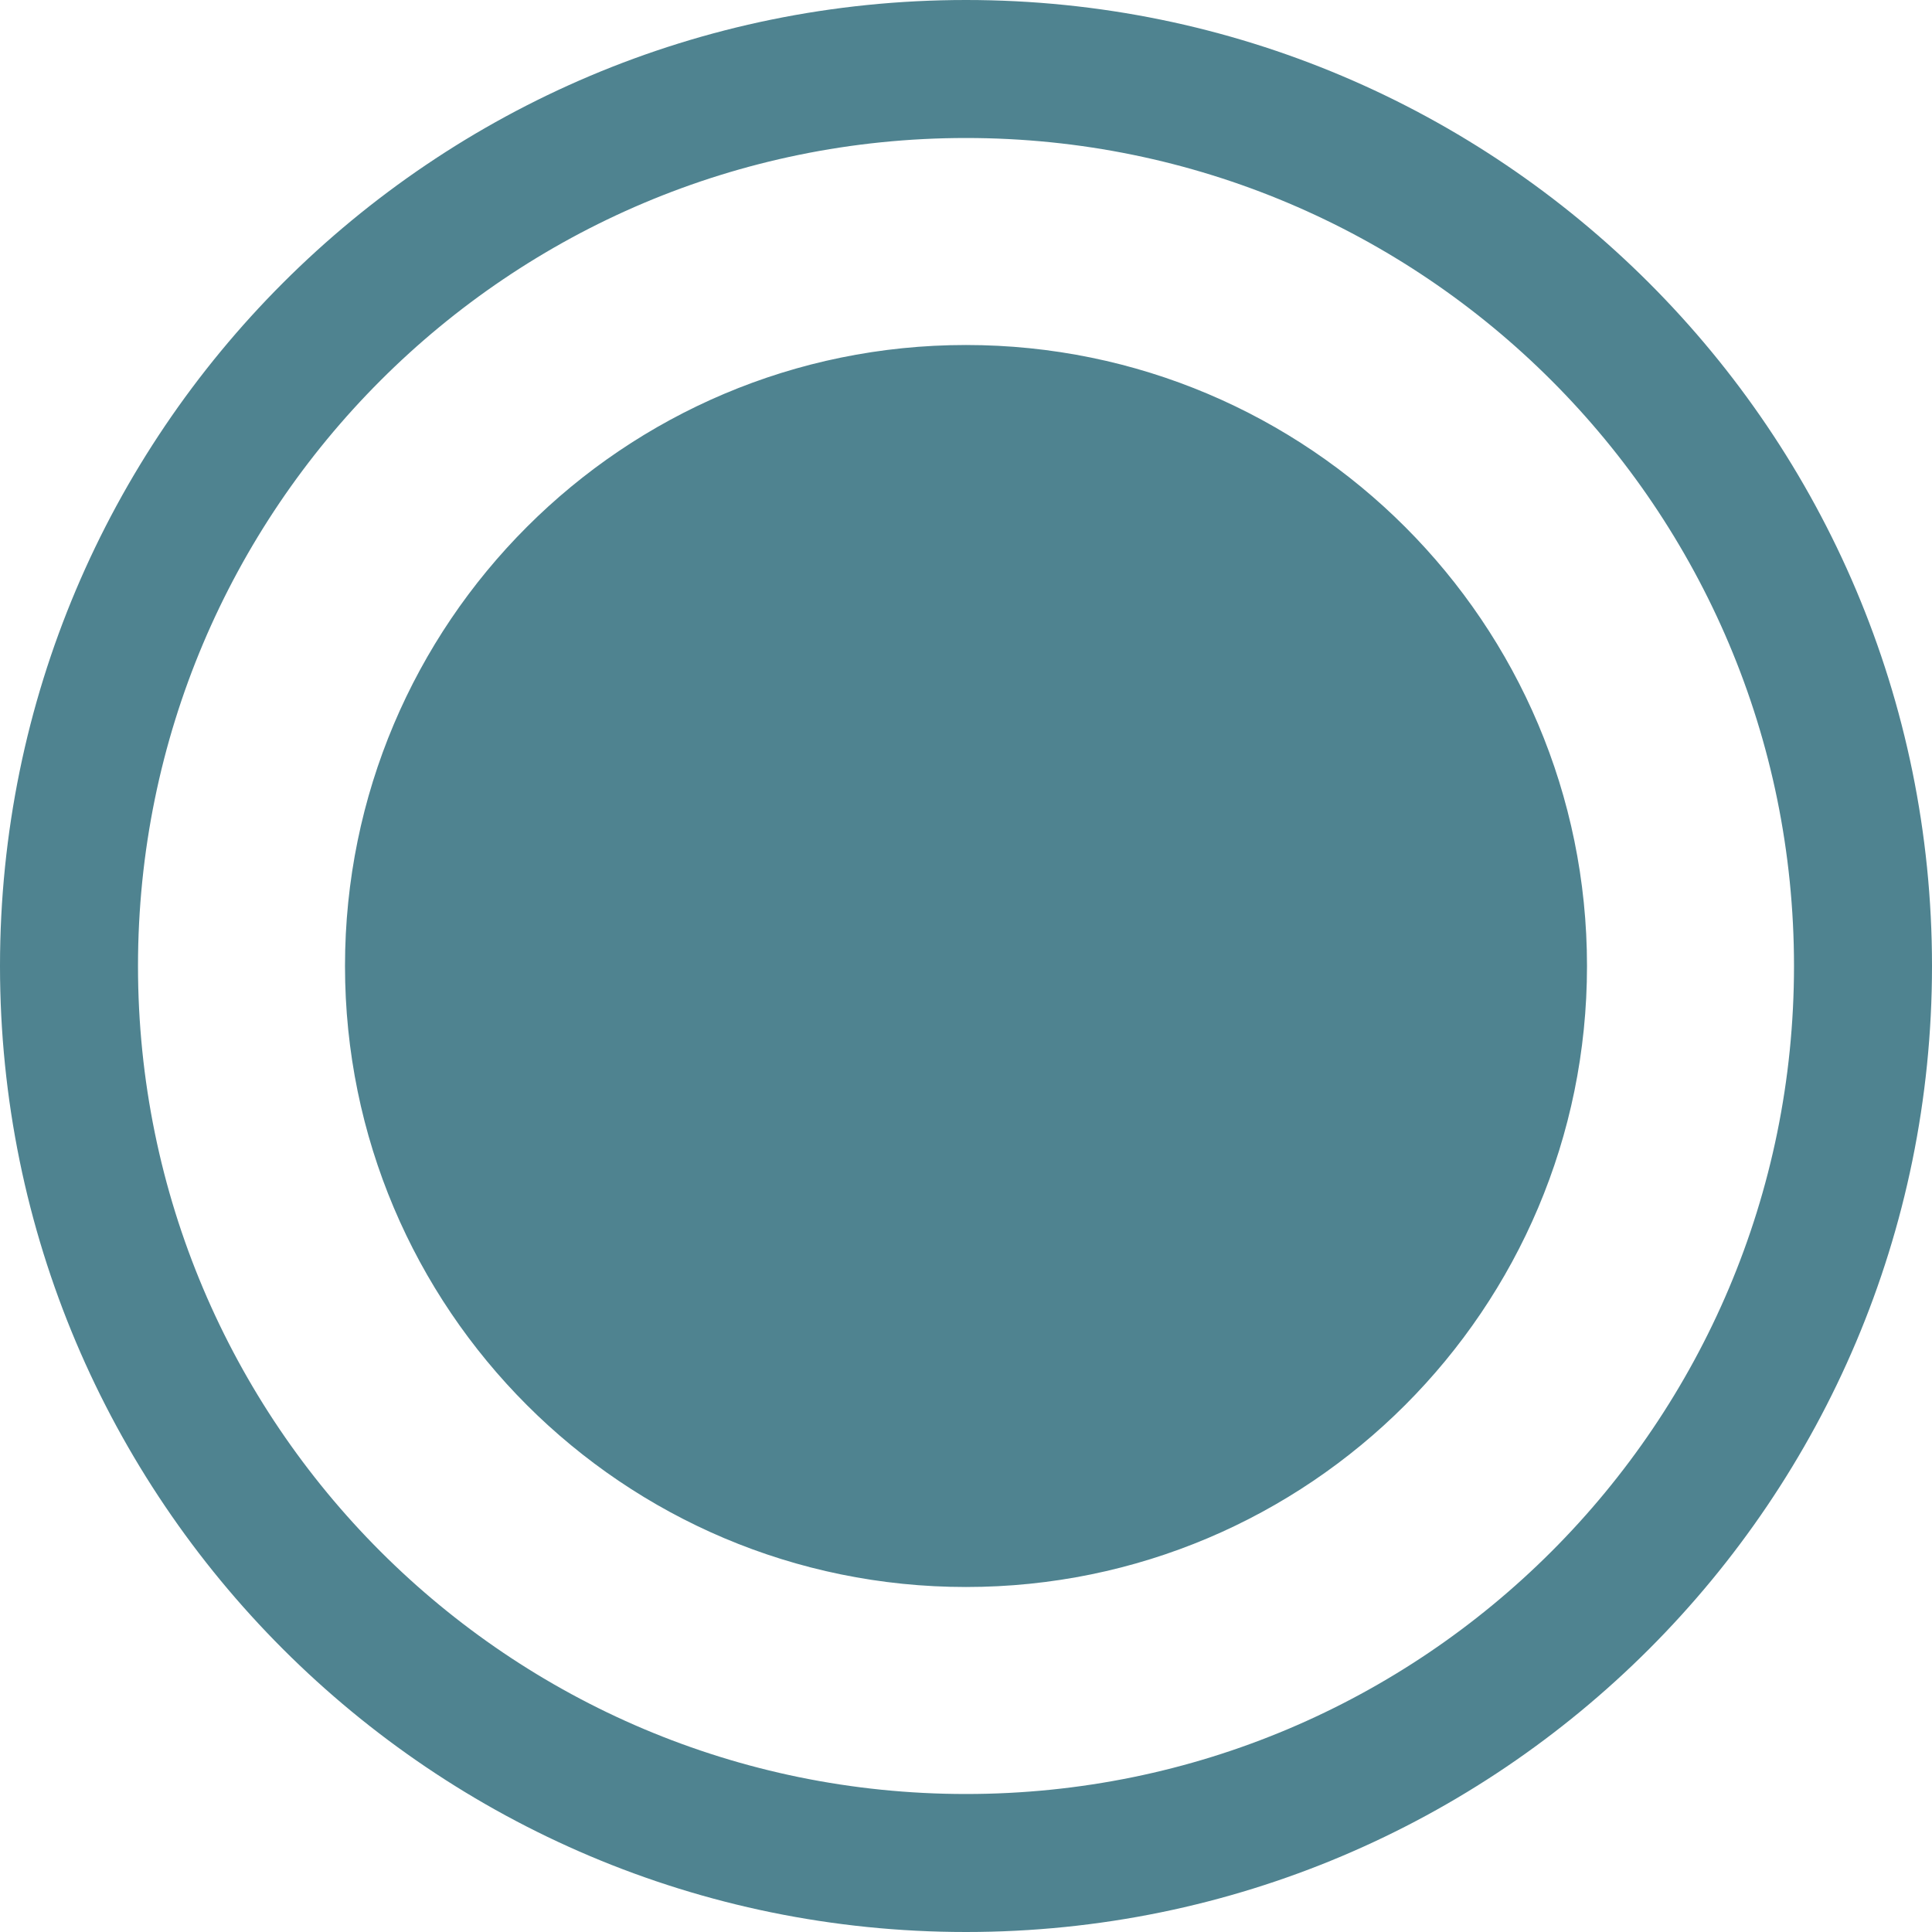
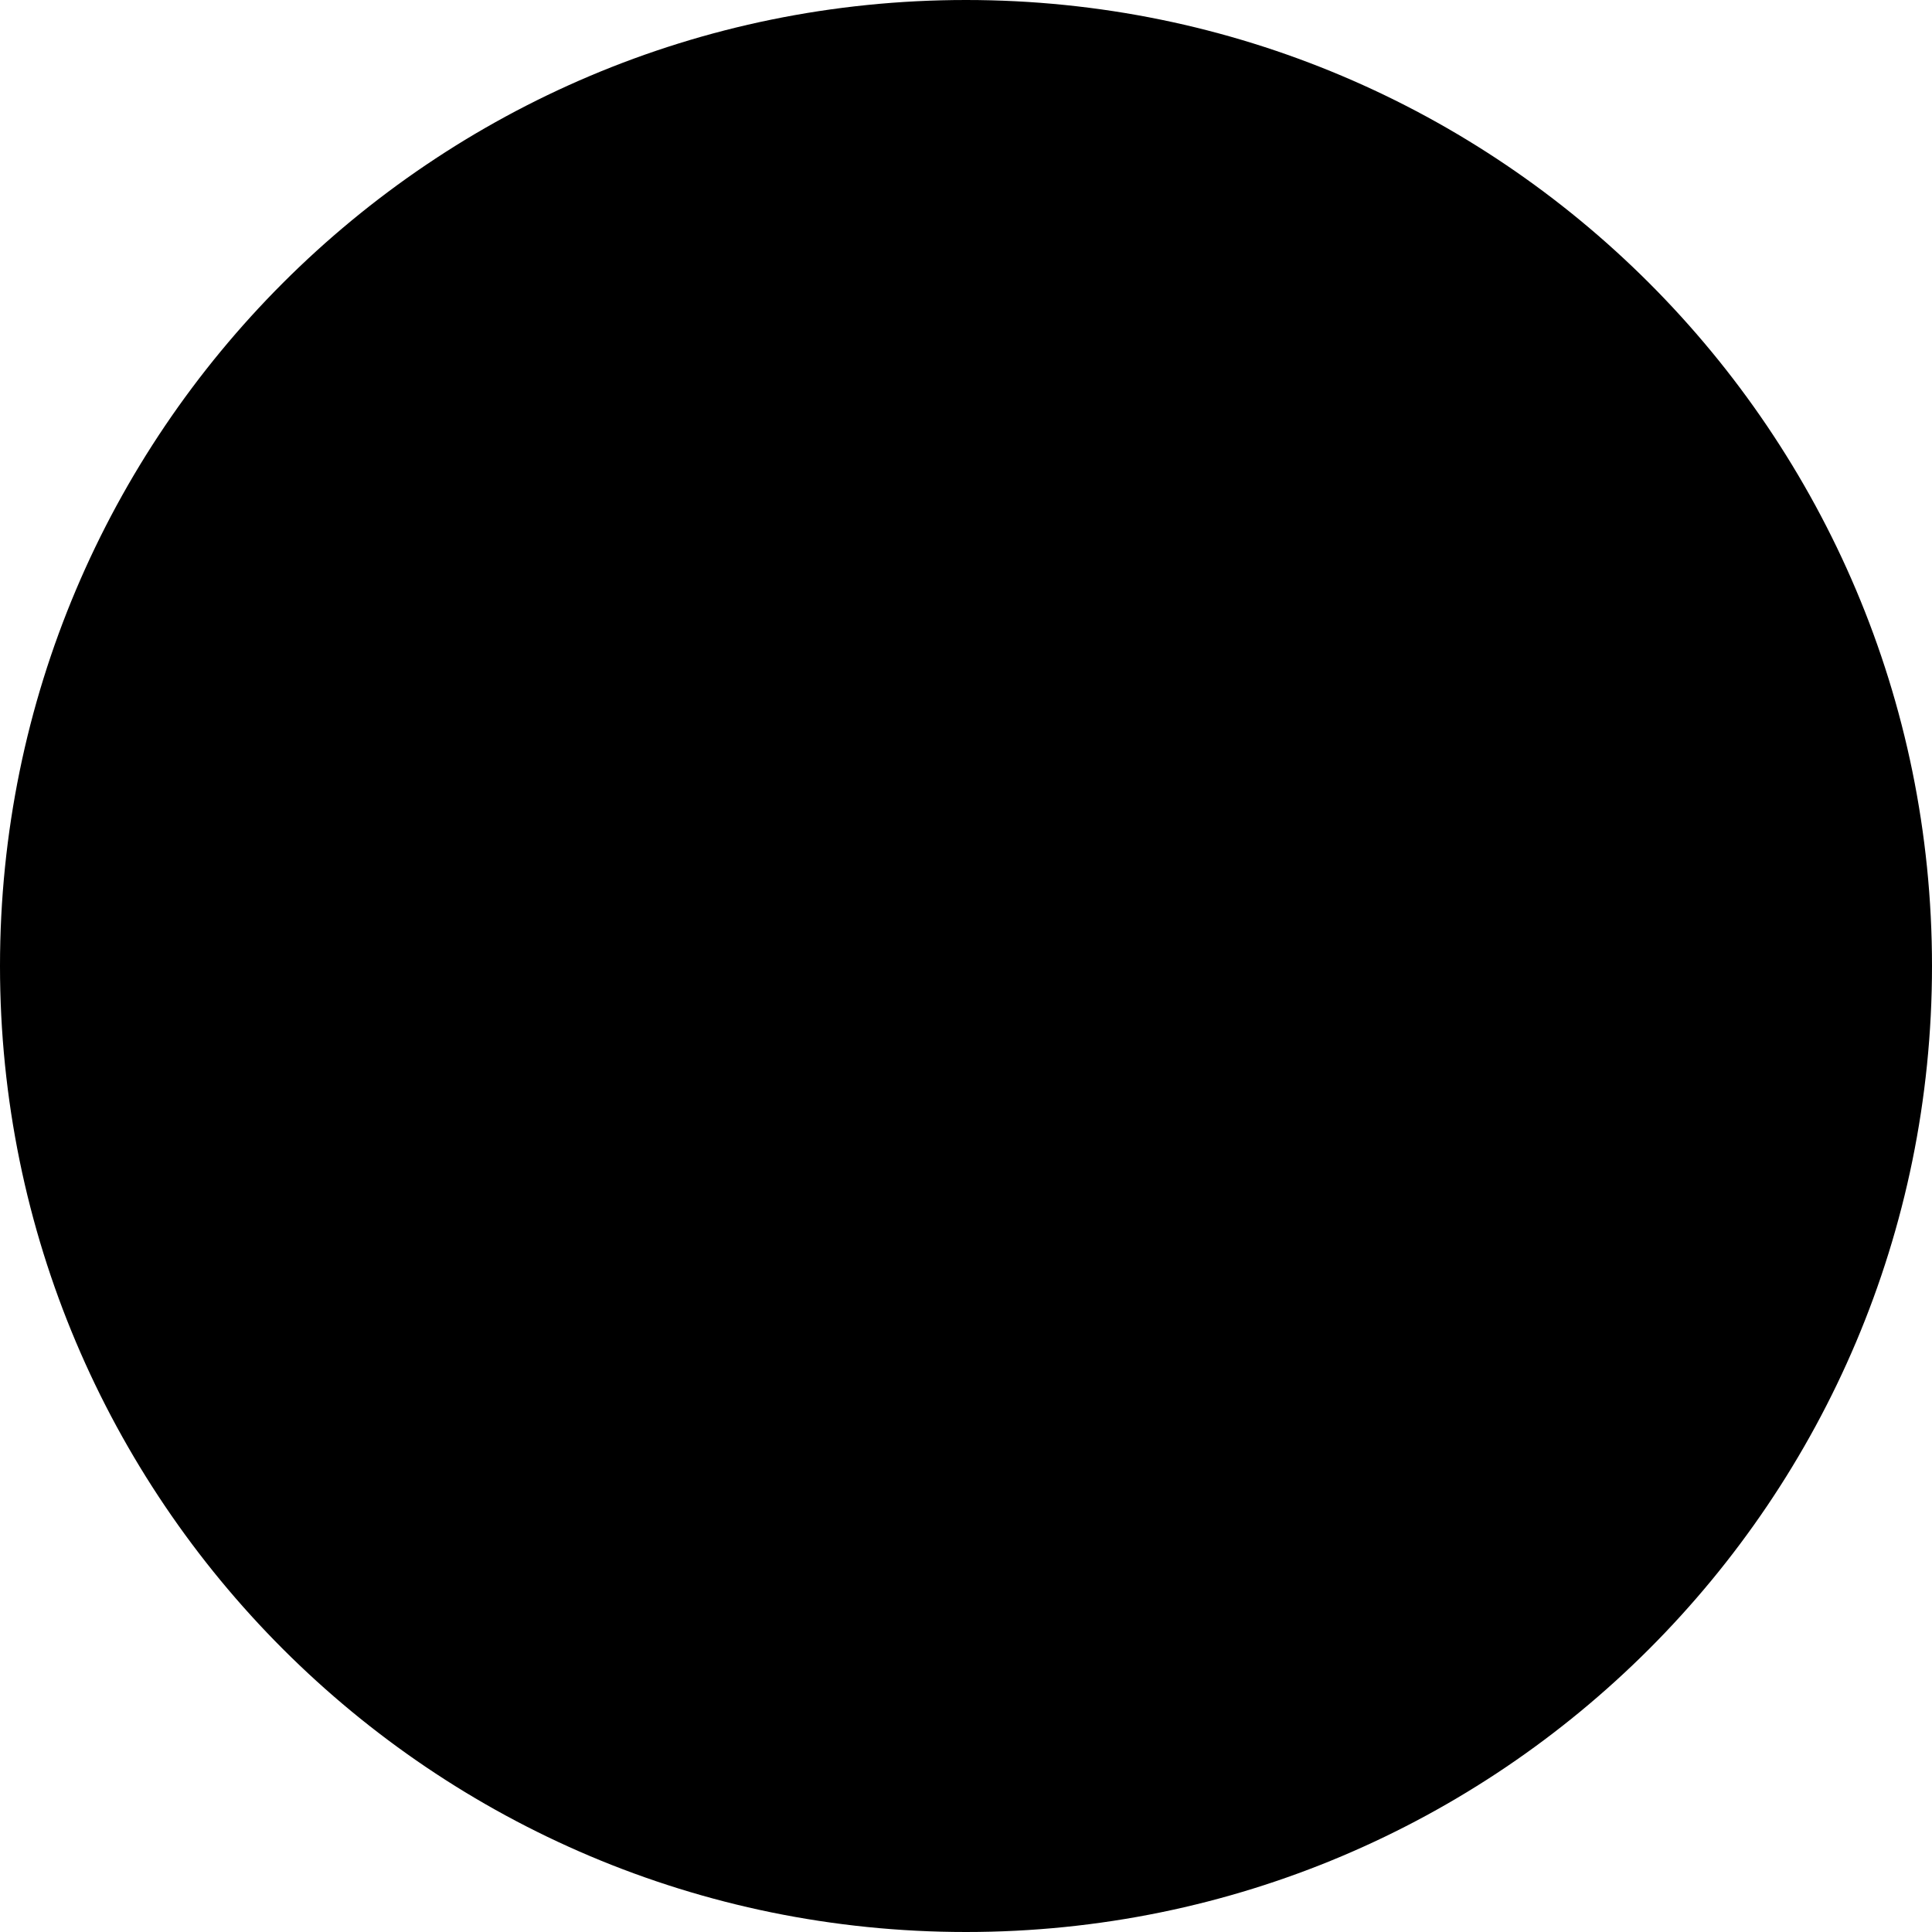
<svg xmlns="http://www.w3.org/2000/svg" width="14px" height="14px" viewBox="0 0 14 14" version="1.1">
  <defs />
-   <g id="Owner-detail" stroke="none" stroke-width="1" fill="none" fill-rule="evenodd">
-     <g id="my-owner-detail" transform="translate(-164, -895)" fill="#4F8390">
+   <g id="Owner-detail" stroke="none" stroke-width="1">
+     <g id="my-owner-detail" transform="translate(-164, -895)">
      <g id="Kit-Details" transform="translate(0, 768)">
        <g id="Group" transform="translate(164, 64)">
          <g id="Kit-type" transform="translate(0, 61)">
            <g id="kit-detail-icon" transform="translate(0, 1.5)">
              <path d="M7,14.5 C10.866,14.5 14,11.366 14,7.5 C14,3.634 10.866,0.5 7,0.5 C3.134,0.5 0,3.634 0,7.5 C0,11.366 3.134,14.5 7,14.5 Z M7,13.5 C10.314,13.5 13,10.814 13,7.5 C13,4.186 10.314,1.5 7,1.5 C3.686,1.5 1,4.186 1,7.5 C1,10.814 3.686,13.5 7,13.5 Z M7,12 C9.485,12 11.5,9.985 11.5,7.5 C11.5,5.015 9.485,3 7,3 C4.515,3 2.5,5.015 2.5,7.5 C2.5,9.985 4.515,12 7,12 Z" id="Kit_details_icon" />
            </g>
          </g>
        </g>
      </g>
    </g>
  </g>
</svg>
